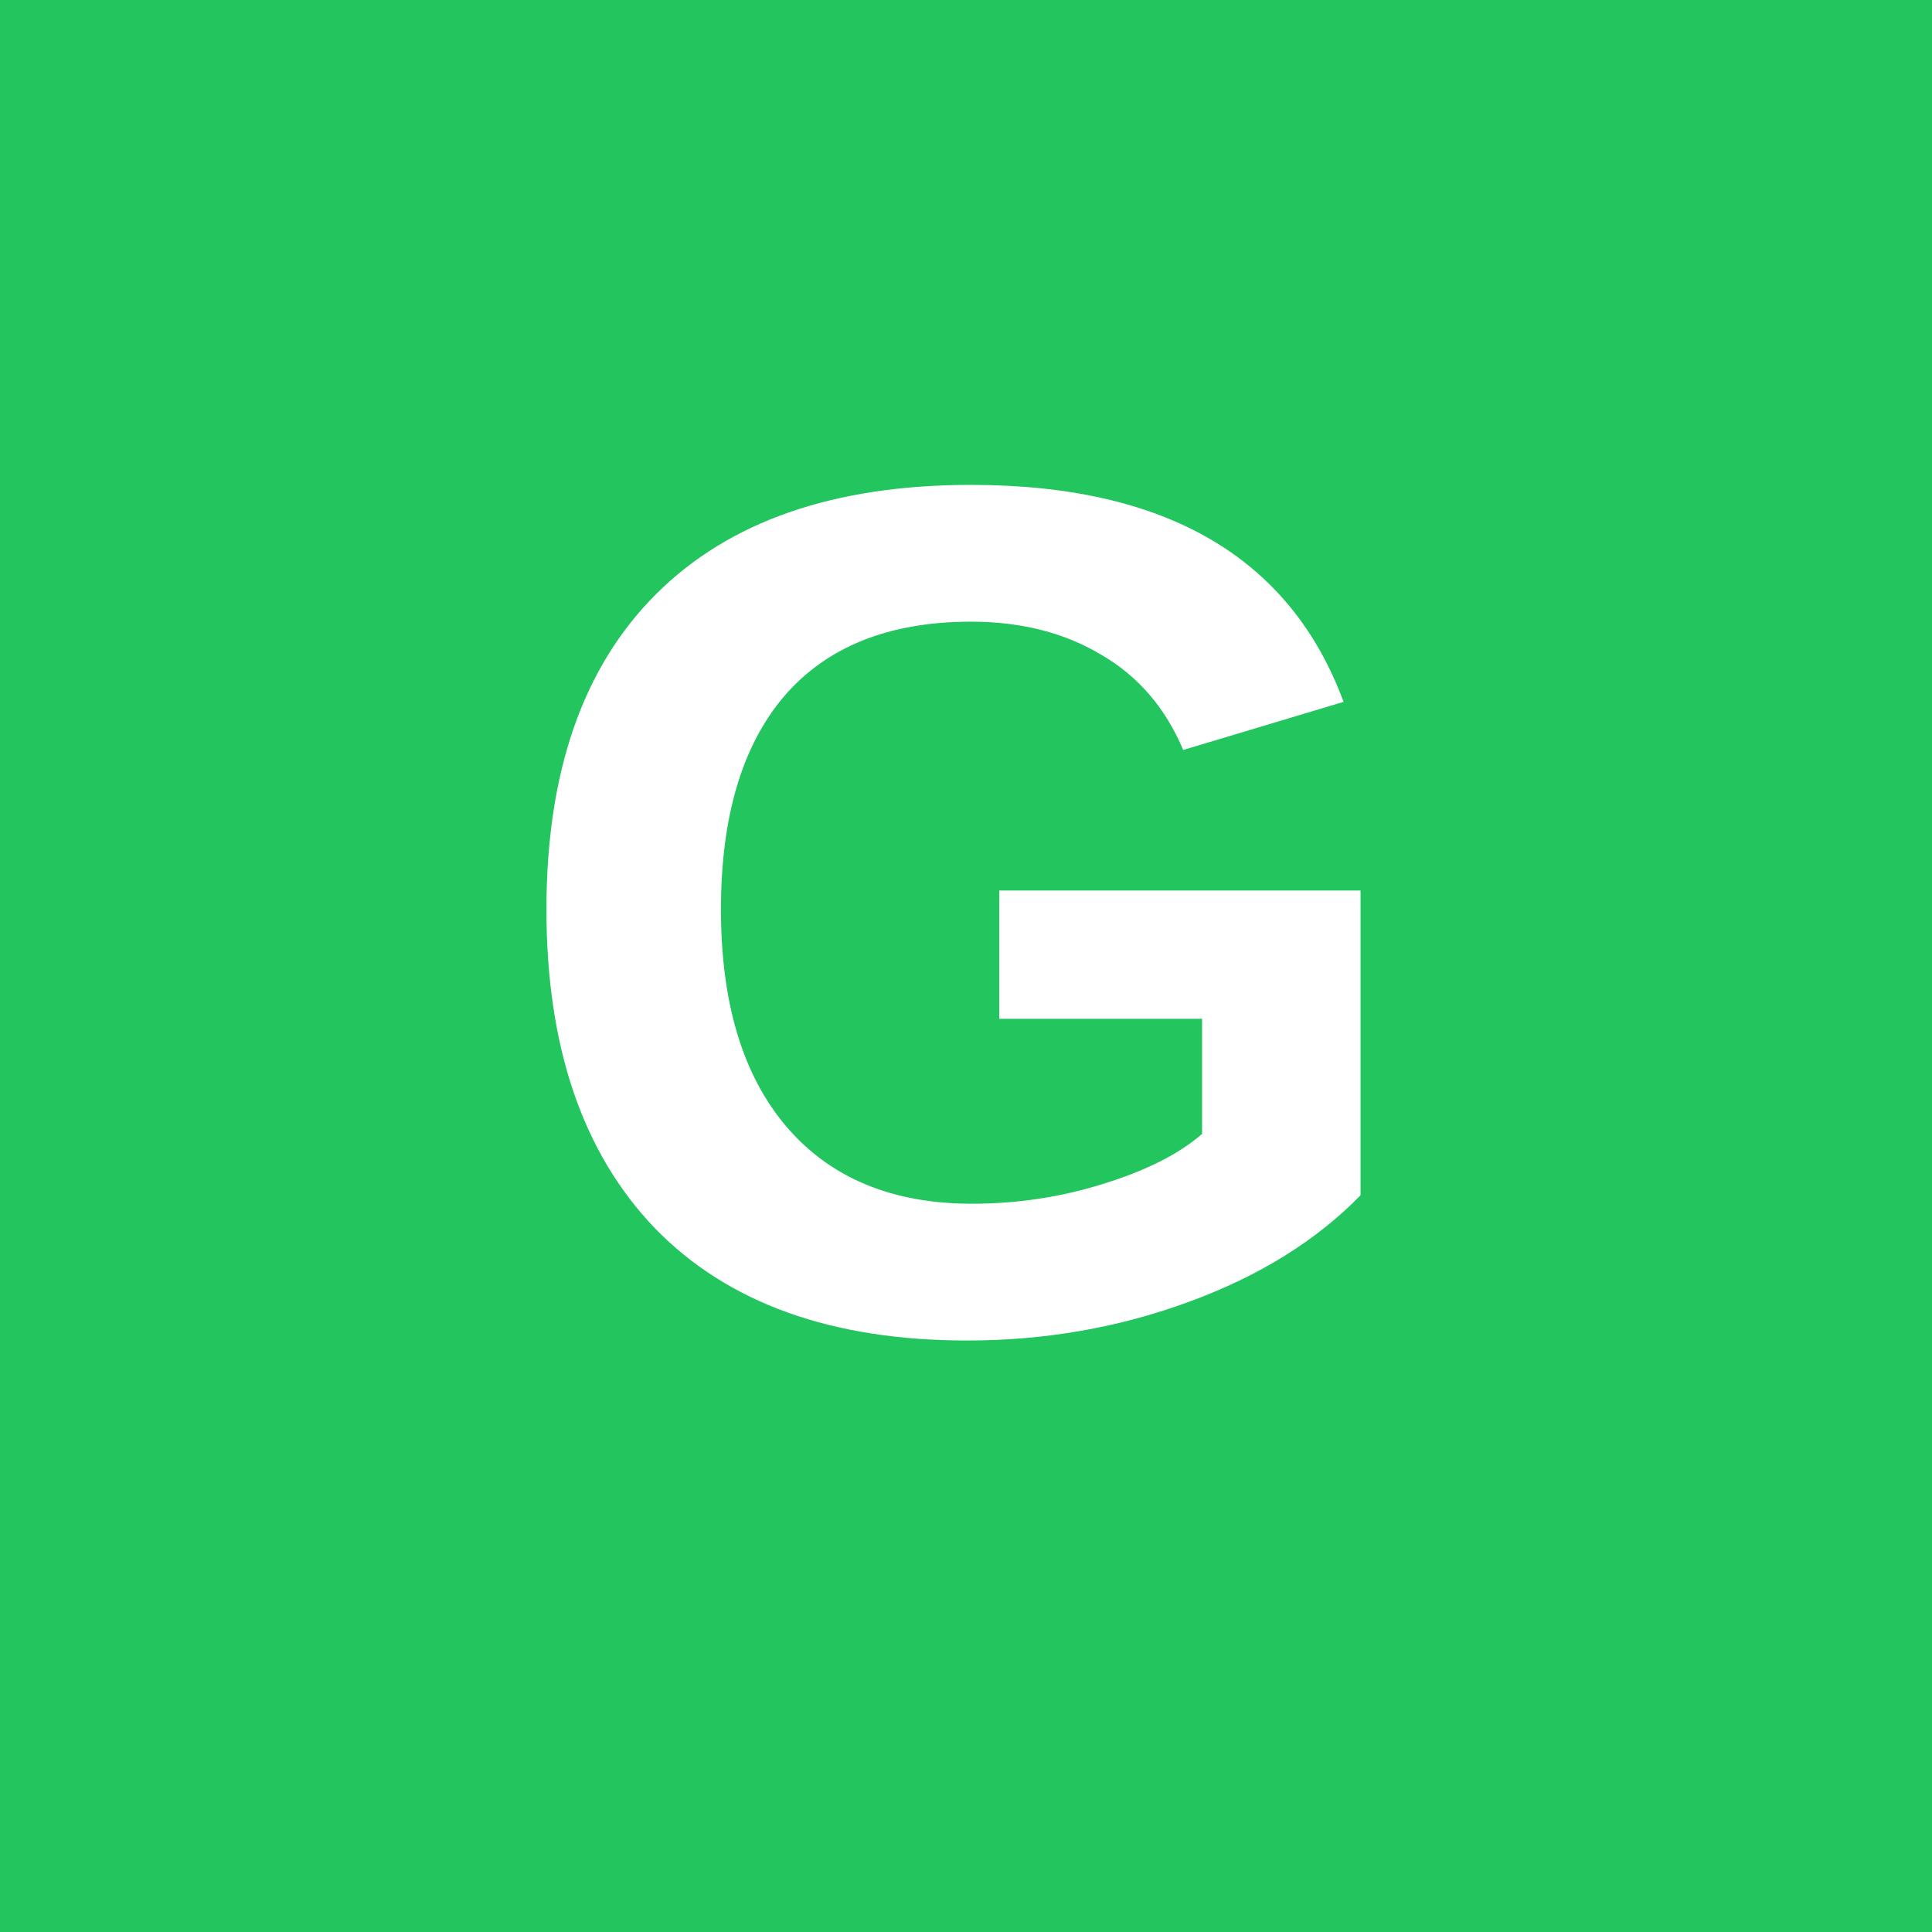
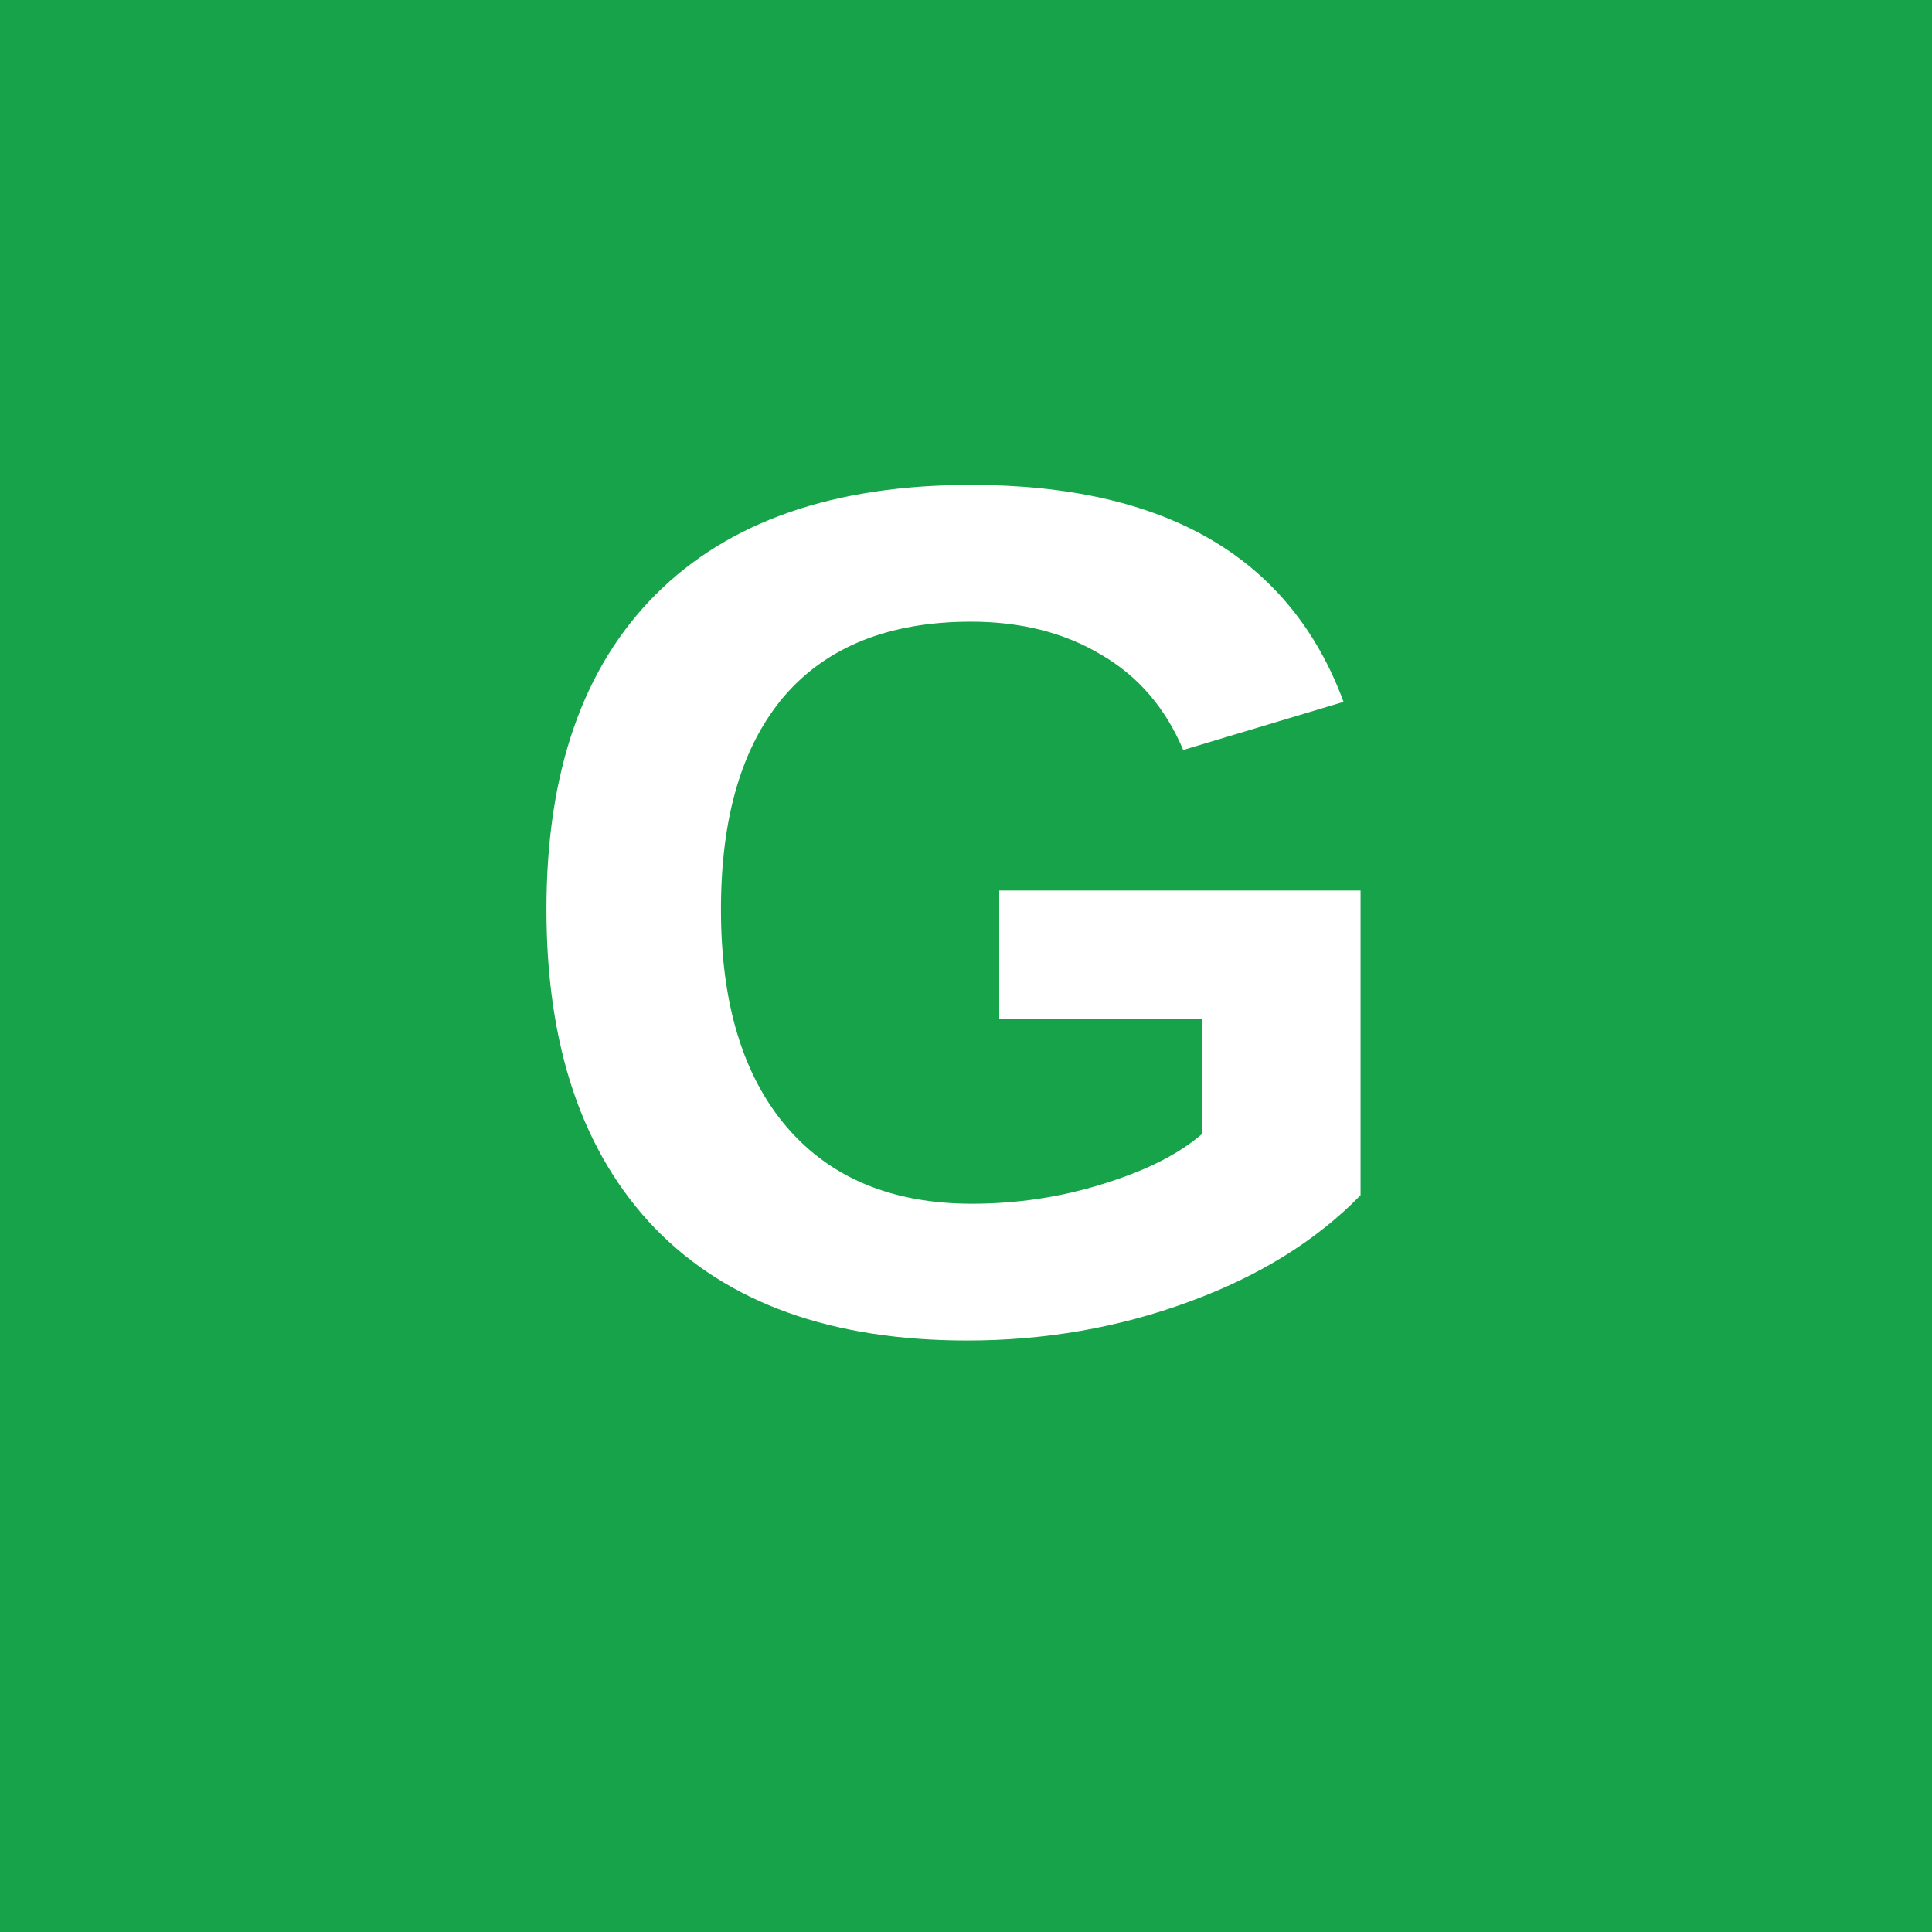
<svg xmlns="http://www.w3.org/2000/svg" width="32" height="32" viewBox="0 0 32 32">
-   <rect width="32" height="32" fill="#22c55e" />
+   <rect width="32" height="32" fill="#16a34a" />
  <text x="16" y="22" text-anchor="middle" font-family="Arial" font-size="20" font-weight="bold" fill="#ffffff">G</text>
</svg>
